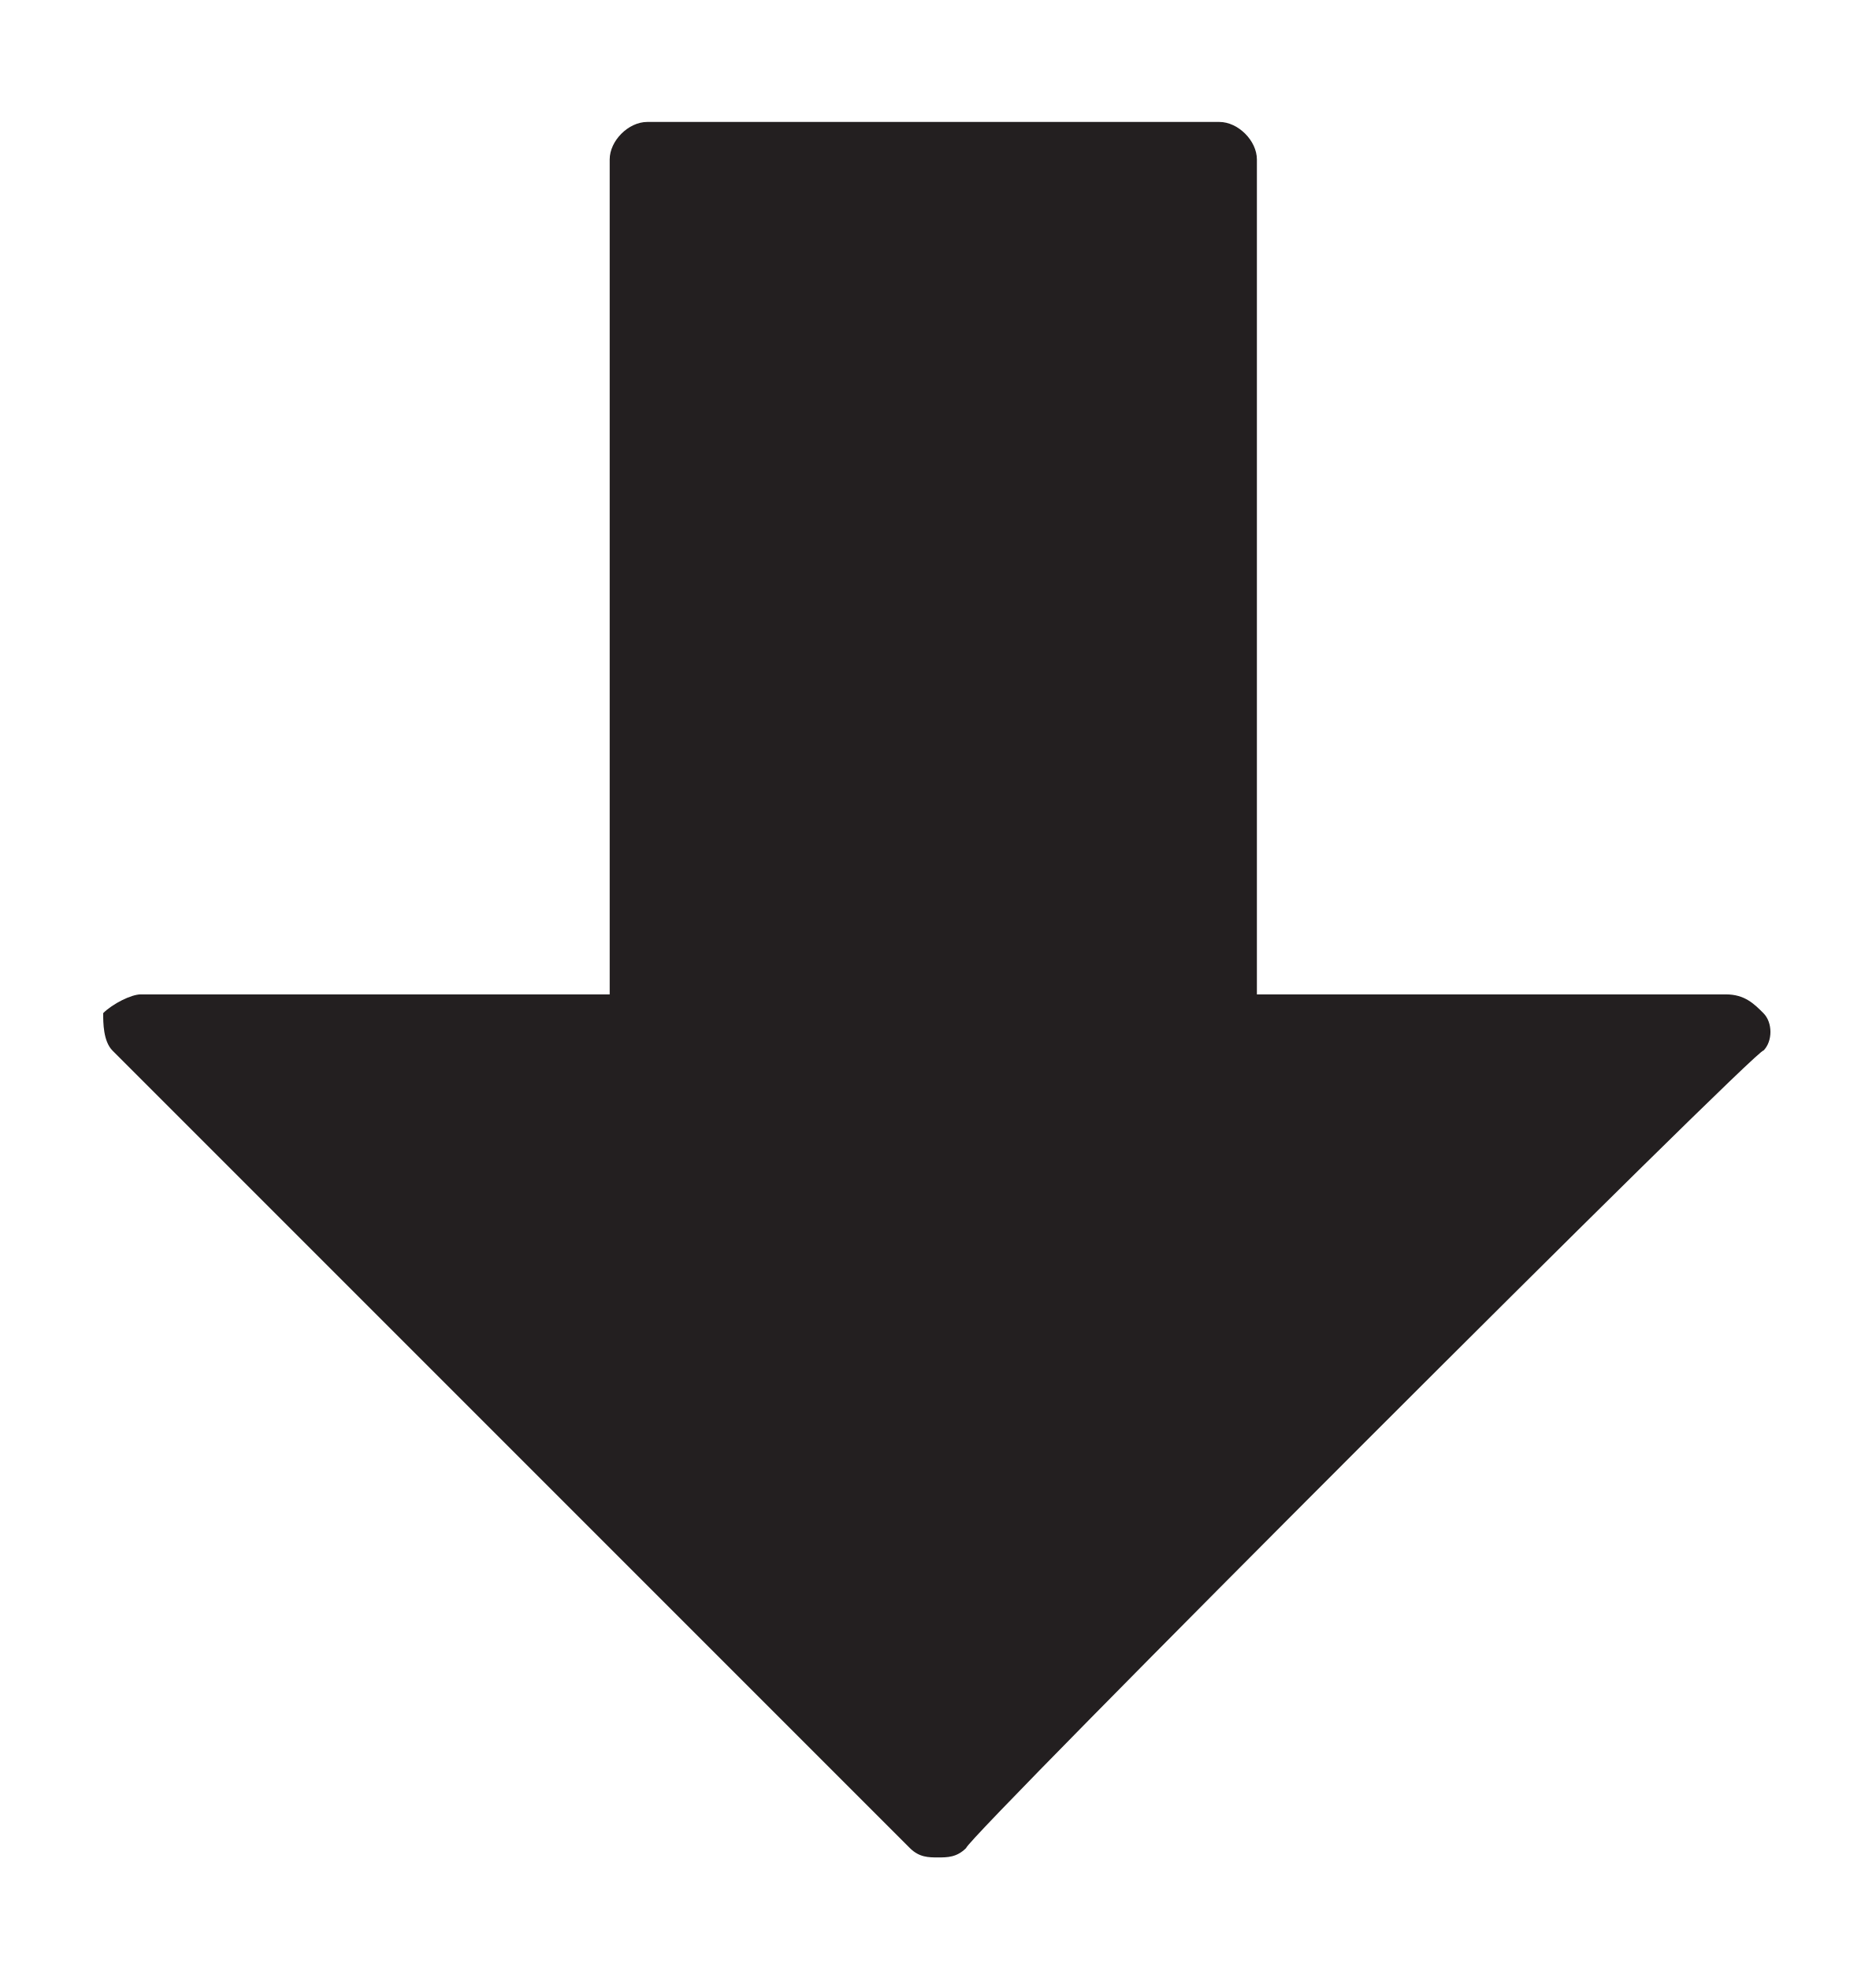
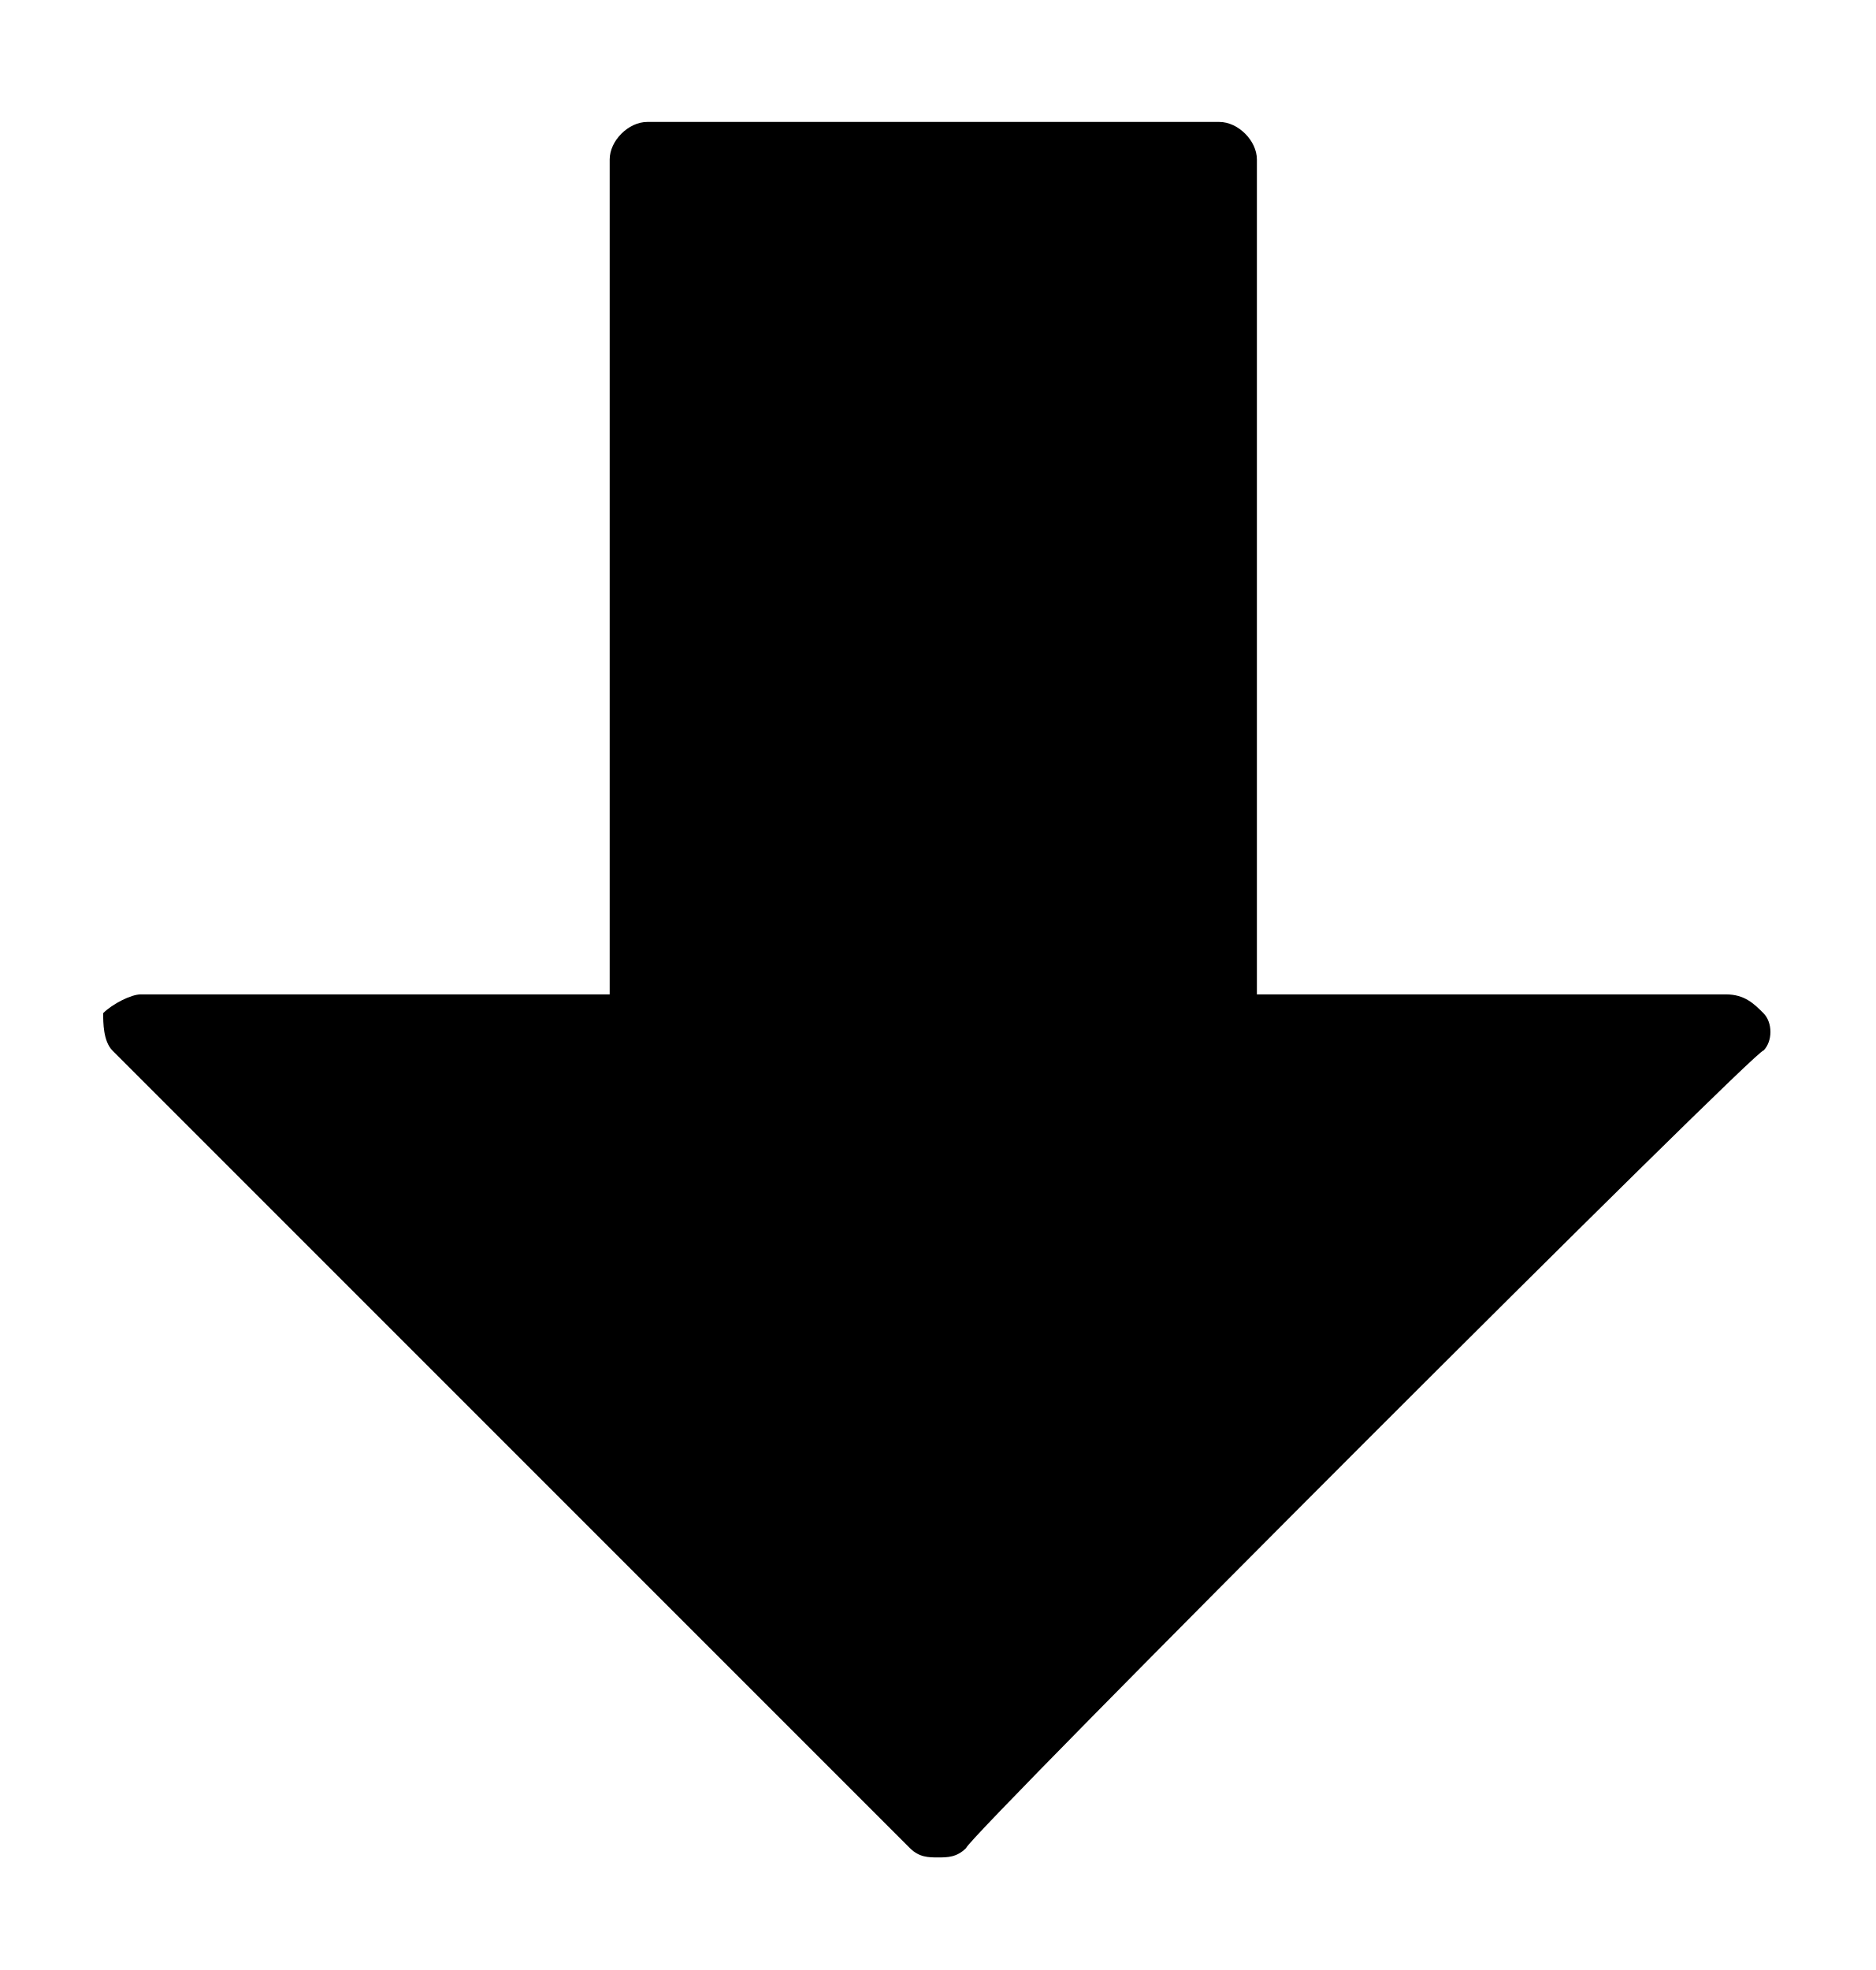
<svg xmlns="http://www.w3.org/2000/svg" viewBox="0 0 20 21">
-   <path d="M18.8 11.2c.1-.1.1-.3 0-.4-.1-.1-.2-.2-.4-.2h-5V1.7c0-.2-.2-.4-.4-.4H6.9c-.2 0-.4.2-.4.4v8.9h-5c-.1 0-.3.1-.4.2 0 .1 0 .3.1.4l8.5 8.5c.1.1.2.1.3.1s.2 0 .3-.1c0-.1 8.5-8.6 8.5-8.5z" fill="#231f20" />
+   <path d="M18.8 11.2c.1-.1.1-.3 0-.4-.1-.1-.2-.2-.4-.2h-5V1.7c0-.2-.2-.4-.4-.4H6.9c-.2 0-.4.2-.4.4v8.9h-5c-.1 0-.3.1-.4.2 0 .1 0 .3.1.4l8.5 8.5c.1.1.2.1.3.1s.2 0 .3-.1c0-.1 8.5-8.6 8.5-8.5z" />
</svg>
